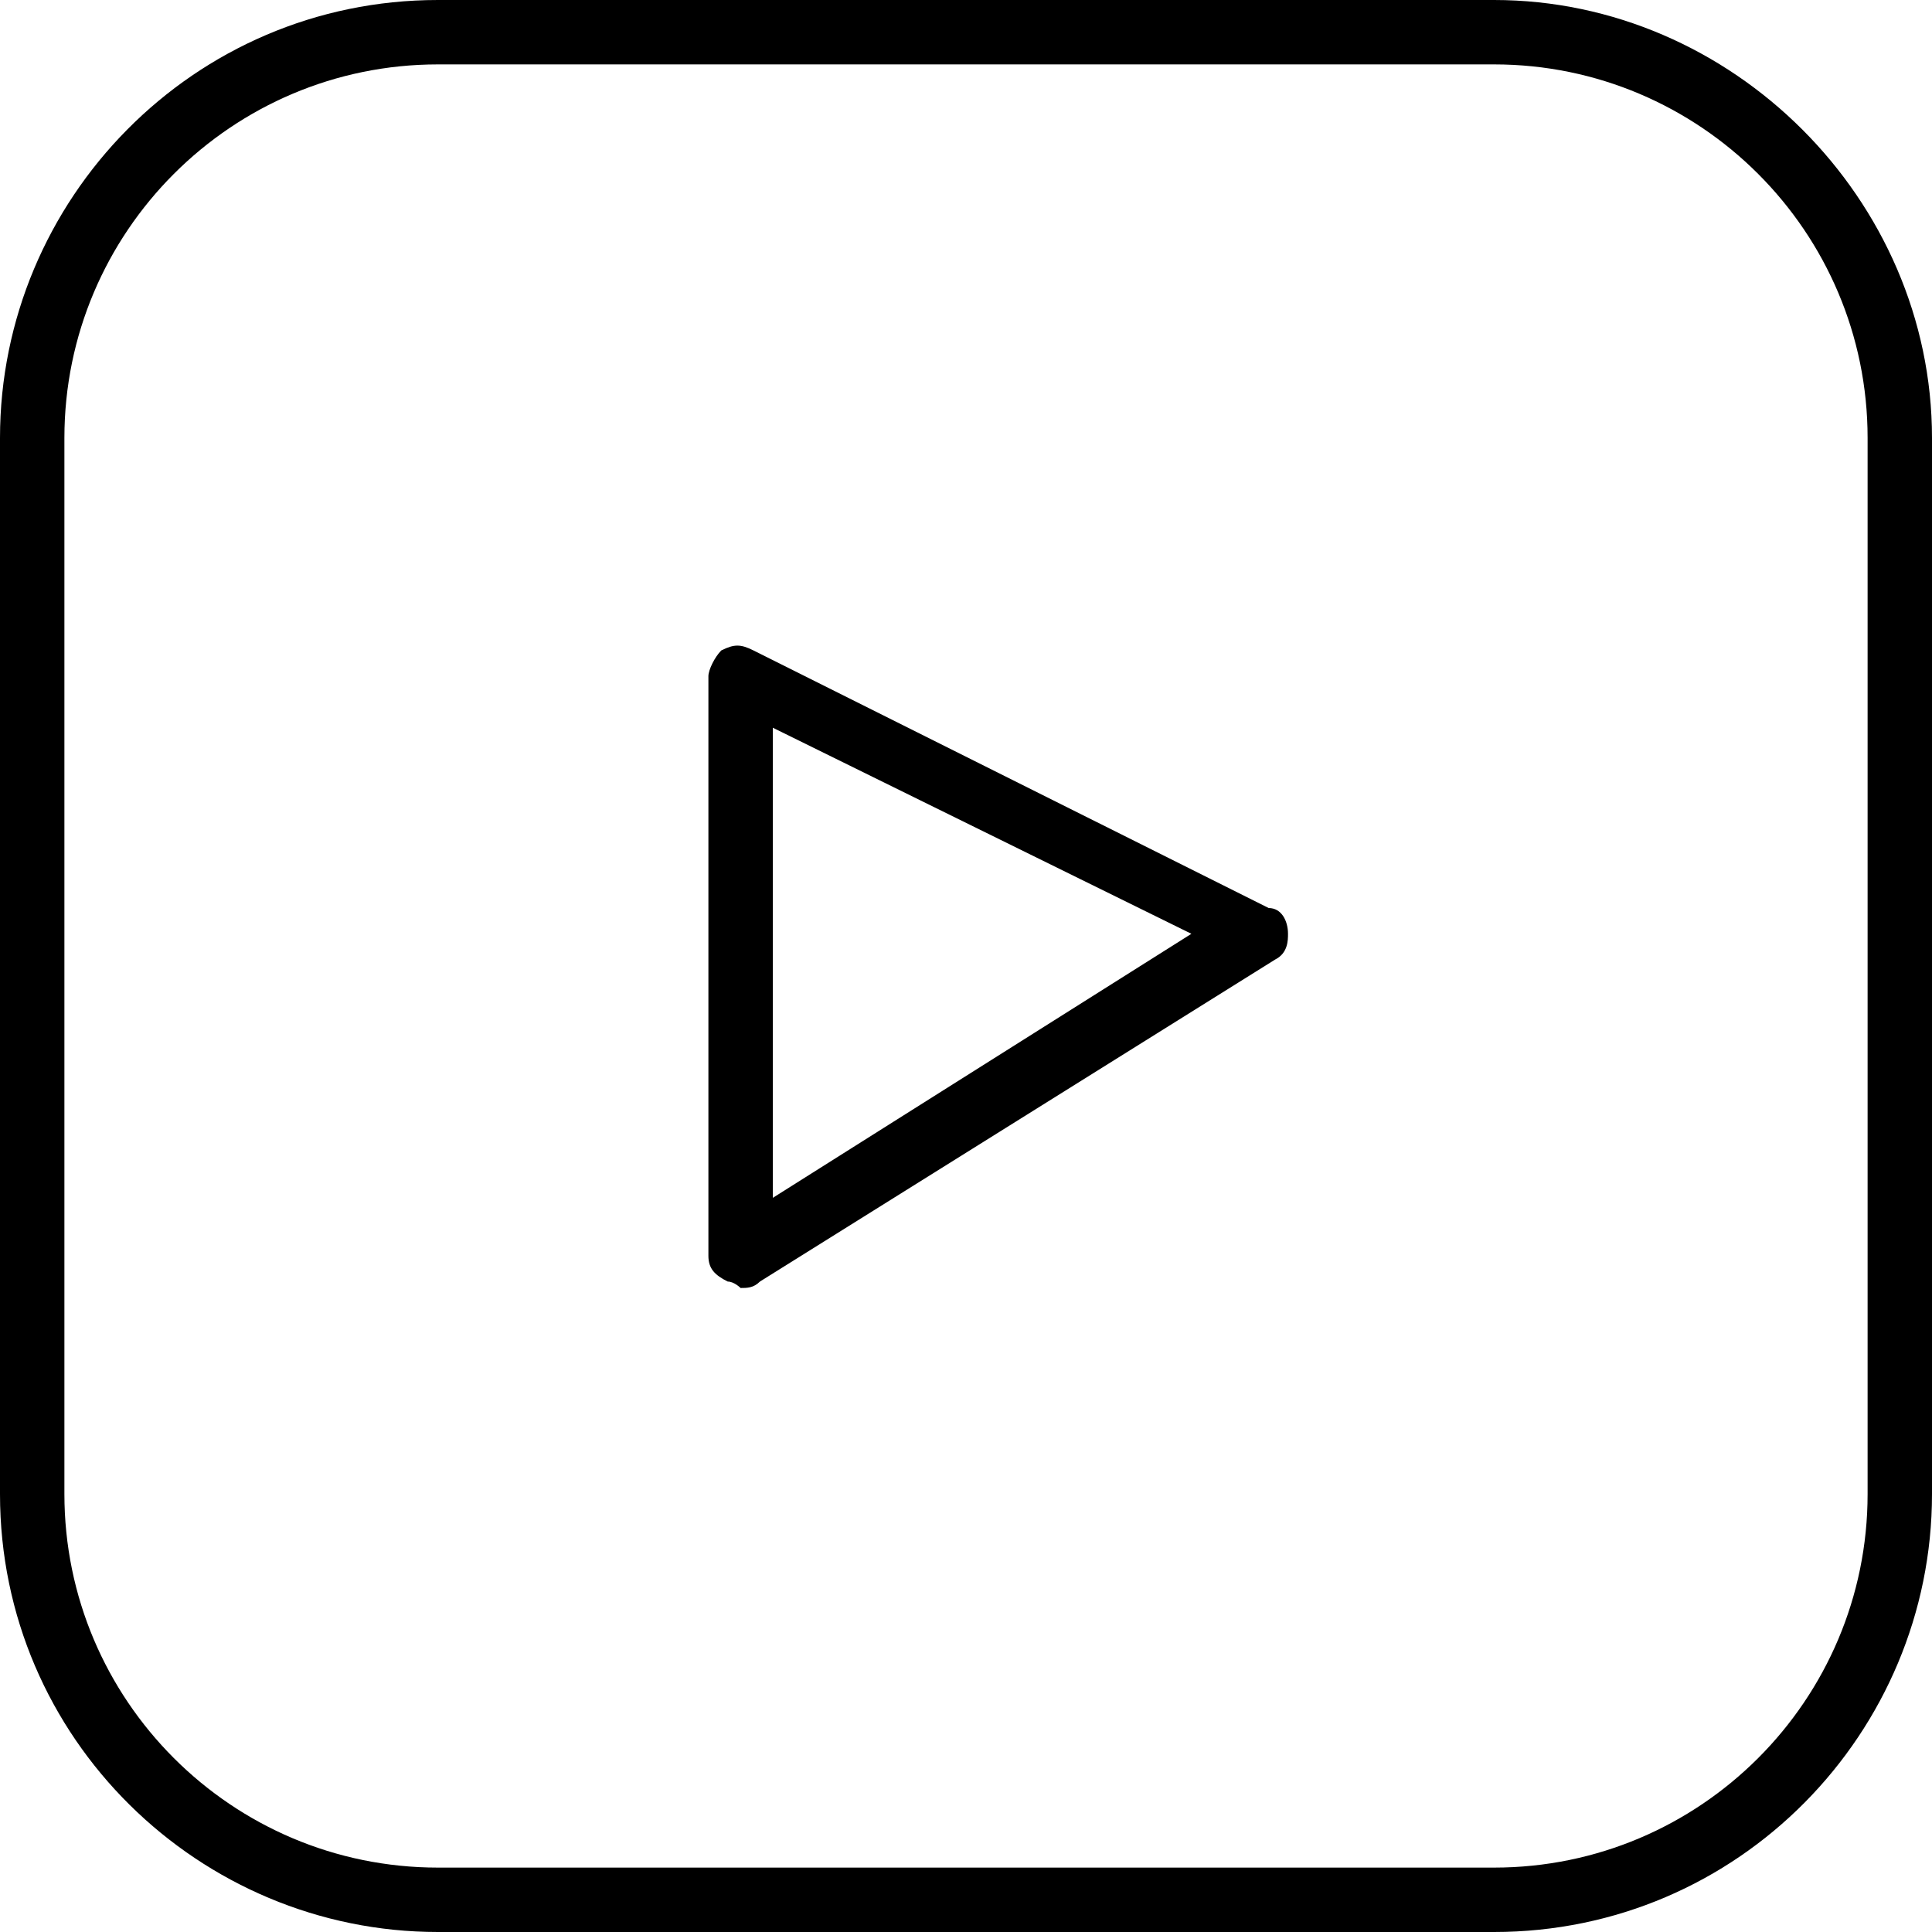
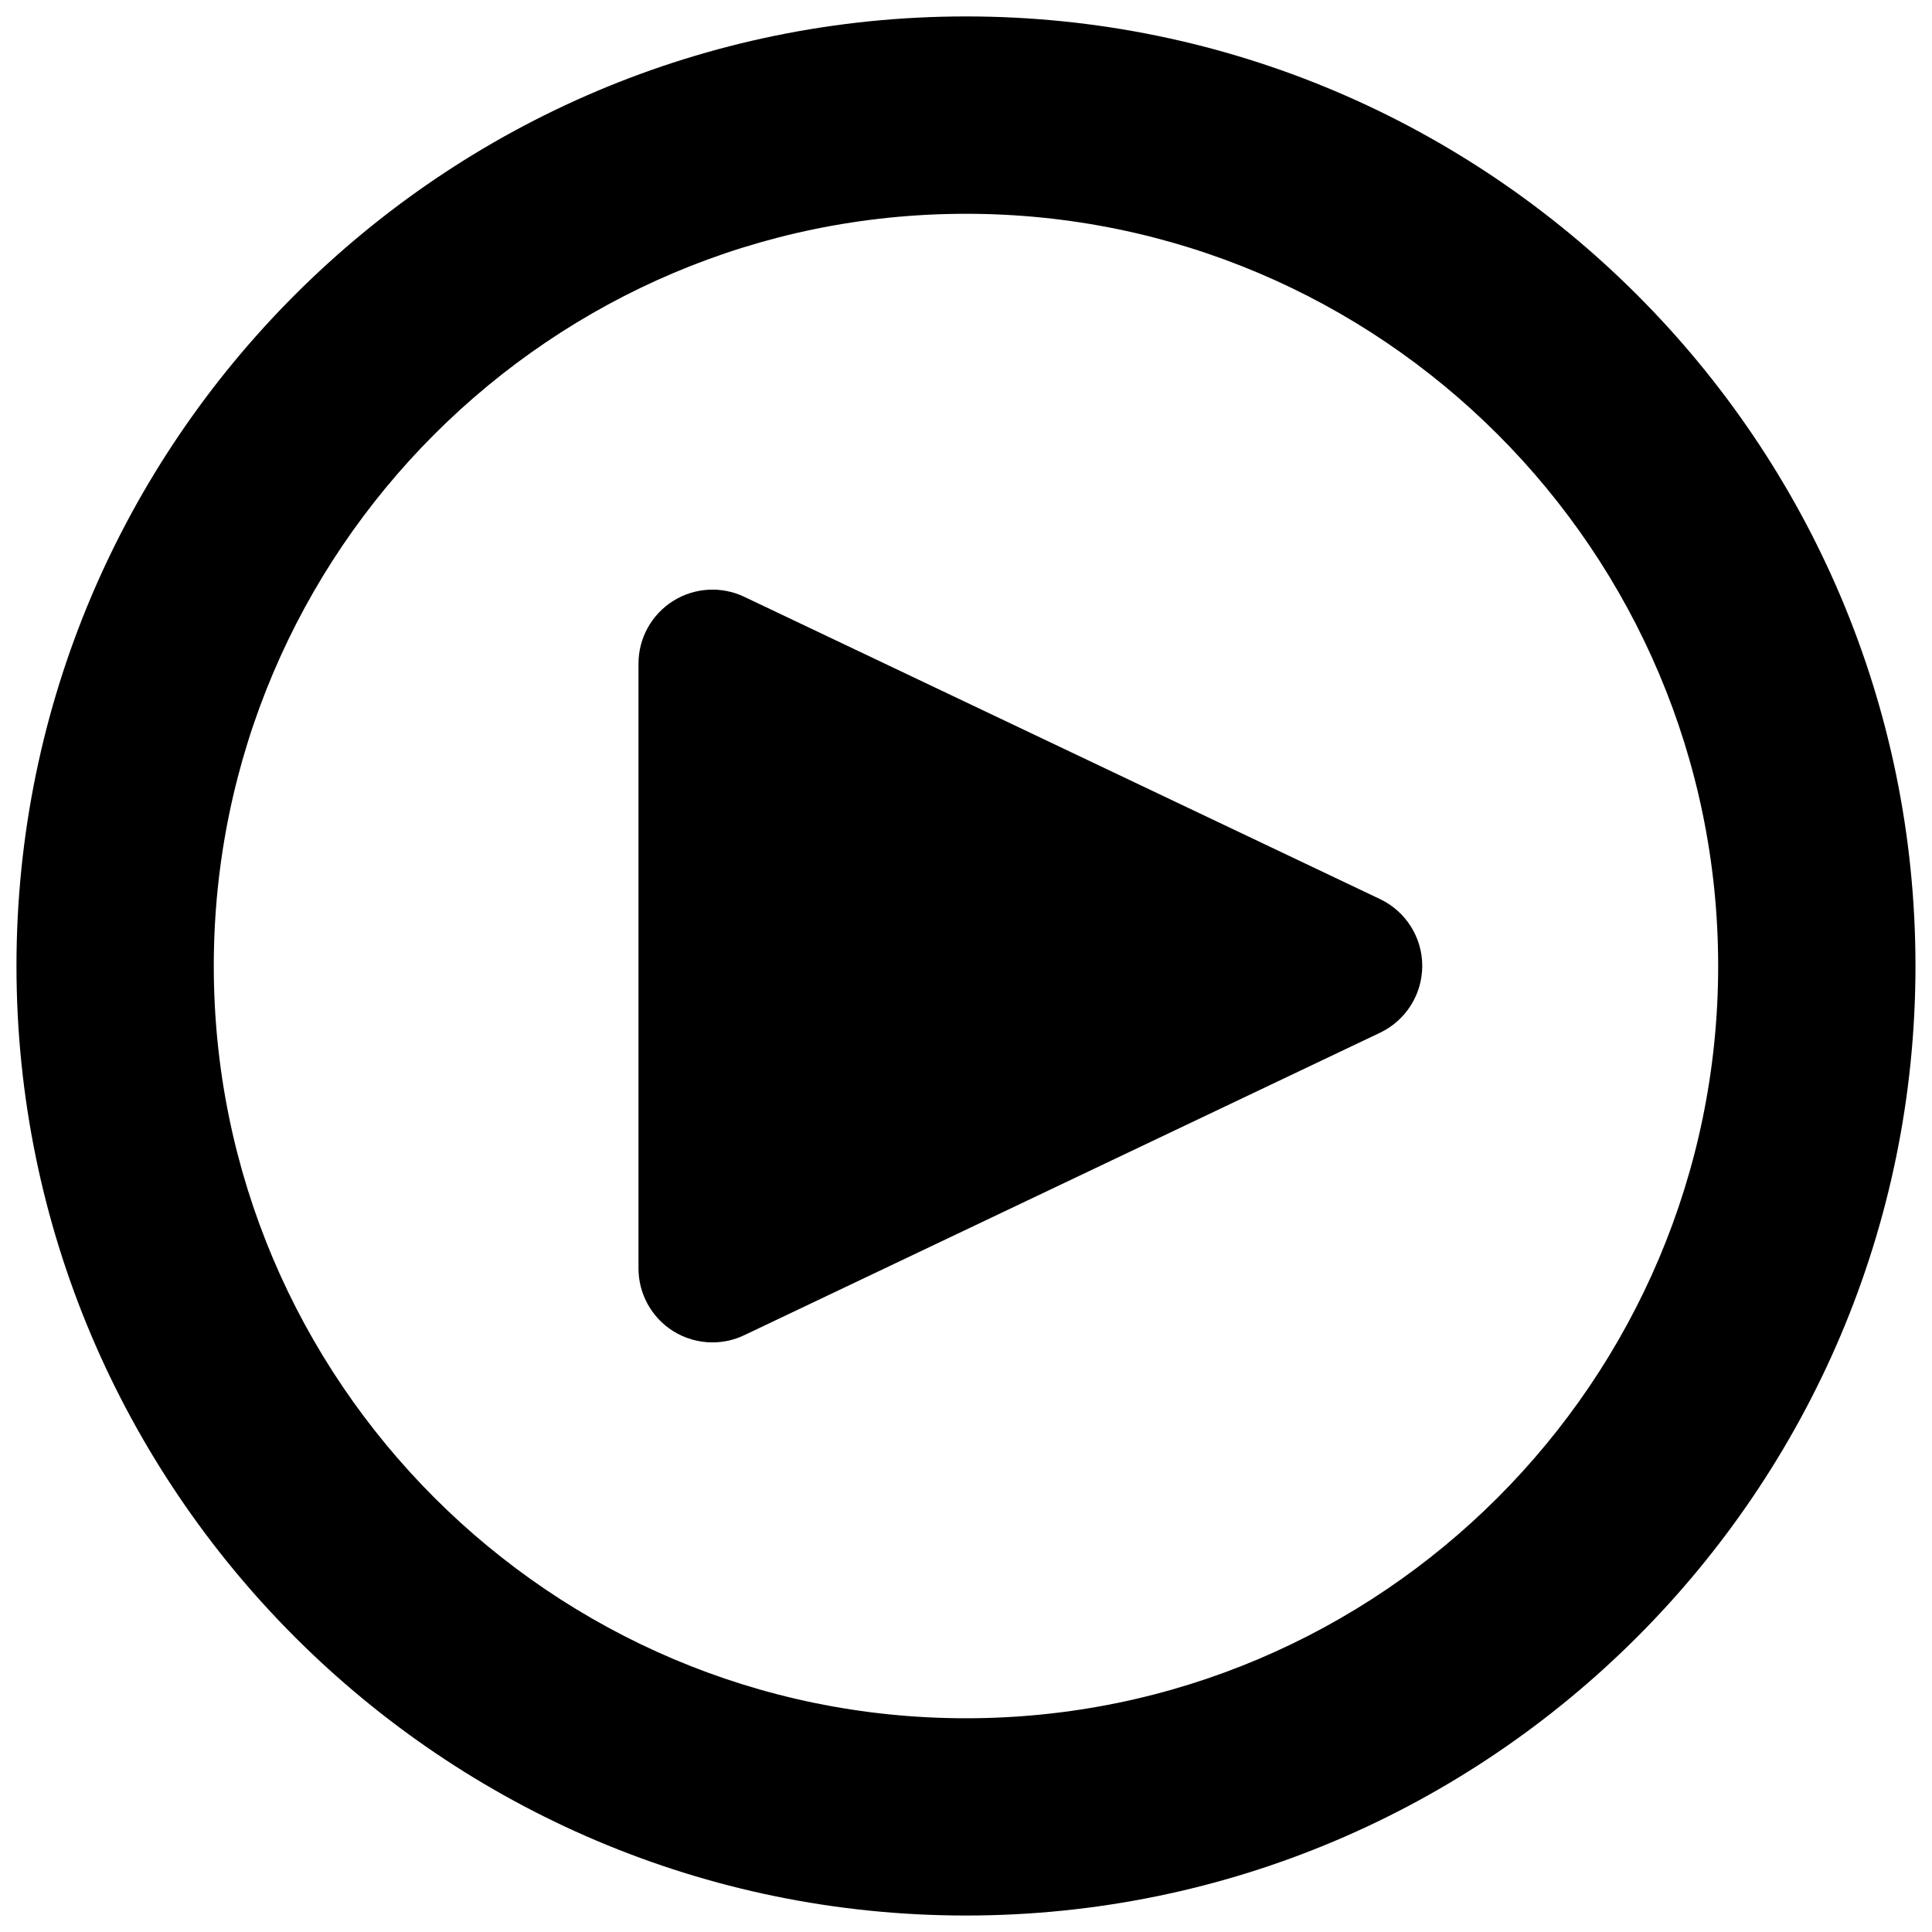
- <svg xmlns="http://www.w3.org/2000/svg" version="1.1" id="Layer_1" x="0px" y="0px" viewBox="-236 286 30 30" style="enable-background:new -236 286 30 30;" xml:space="preserve">
+ <svg xmlns="http://www.w3.org/2000/svg" version="1.1" id="Layer_1" x="0px" y="0px" width="39.167px" height="39.167px" viewBox="0 -9.167 39.167 39.167" enable-background="new 0 -9.167 39.167 39.167" xml:space="preserve">
+   <path d="M940.626,1121.9c-0.245,0-0.46-0.095-0.647-0.282l-1.408-1.408c-0.188-0.188-0.282-0.403-0.282-0.646  c0-0.244,0.094-0.46,0.282-0.648l11.068-11.067l-11.068-11.067c-0.188-0.188-0.282-0.404-0.282-0.647  c0-0.244,0.094-0.46,0.282-0.647l1.408-1.408c0.188-0.188,0.403-0.282,0.647-0.282s0.46,0.096,0.647,0.282l13.125,13.124  c0.188,0.188,0.281,0.403,0.281,0.648c0,0.244-0.094,0.46-0.281,0.646l-13.125,13.124  C941.086,1121.807,940.87,1121.9,940.626,1121.9z" />
  <g>
-     <path d="M-212.8,286h-16.4c-3.8,0-6.8,3.1-6.8,6.8v16.4c0,3.8,3.1,6.8,6.8,6.8h16.4c3.8,0,6.8-3.1,6.8-6.8v-16.4   C-206,289.1-209.1,286-212.8,286z M-207,309.2c0,3.2-2.6,5.8-5.8,5.8h-16.4c-3.2,0-5.8-2.6-5.8-5.8v-16.4c0-3.2,2.6-5.8,5.8-5.8   h16.4c3.2,0,5.8,2.6,5.8,5.8V309.2z" />
-     <path d="M-216.3,300.1l-8-4c-0.2-0.1-0.3-0.1-0.5,0c-0.1,0.1-0.2,0.3-0.2,0.4v9c0,0.2,0.1,0.3,0.3,0.4c0.1,0,0.2,0.1,0.2,0.1   c0.1,0,0.2,0,0.3-0.1l8-5c0.2-0.1,0.2-0.3,0.2-0.4C-216,300.3-216.1,300.1-216.3,300.1z M-224,304.6v-7.3l6.5,3.2L-224,304.6z" />
+     <path d="M14.444,18.047c-0.279,0-0.558-0.078-0.801-0.231c-0.435-0.275-0.699-0.754-0.699-1.269V4.286   c0-0.515,0.264-0.993,0.699-1.268c0.435-0.275,0.981-0.307,1.445-0.086L27.977,9.06c0.523,0.249,0.856,0.776,0.856,1.354   c0,0.579-0.333,1.106-0.855,1.355l-12.89,6.132C14.884,17.999,14.664,18.047,14.444,18.047z" />
  </g>
+   <path d="M19.584,29.666c-10.614,0-19.25-8.636-19.25-19.251c0-10.614,8.635-19.249,19.25-19.249  c10.613,0,19.248,8.635,19.248,19.249C38.832,21.03,30.197,29.666,19.584,29.666z M19.584-4.833c-8.409,0-15.25,6.84-15.25,15.249  c0,8.409,6.841,15.251,15.25,15.251c8.408,0,15.248-6.842,15.248-15.251C34.832,2.007,27.992-4.833,19.584-4.833z" />
</svg>
